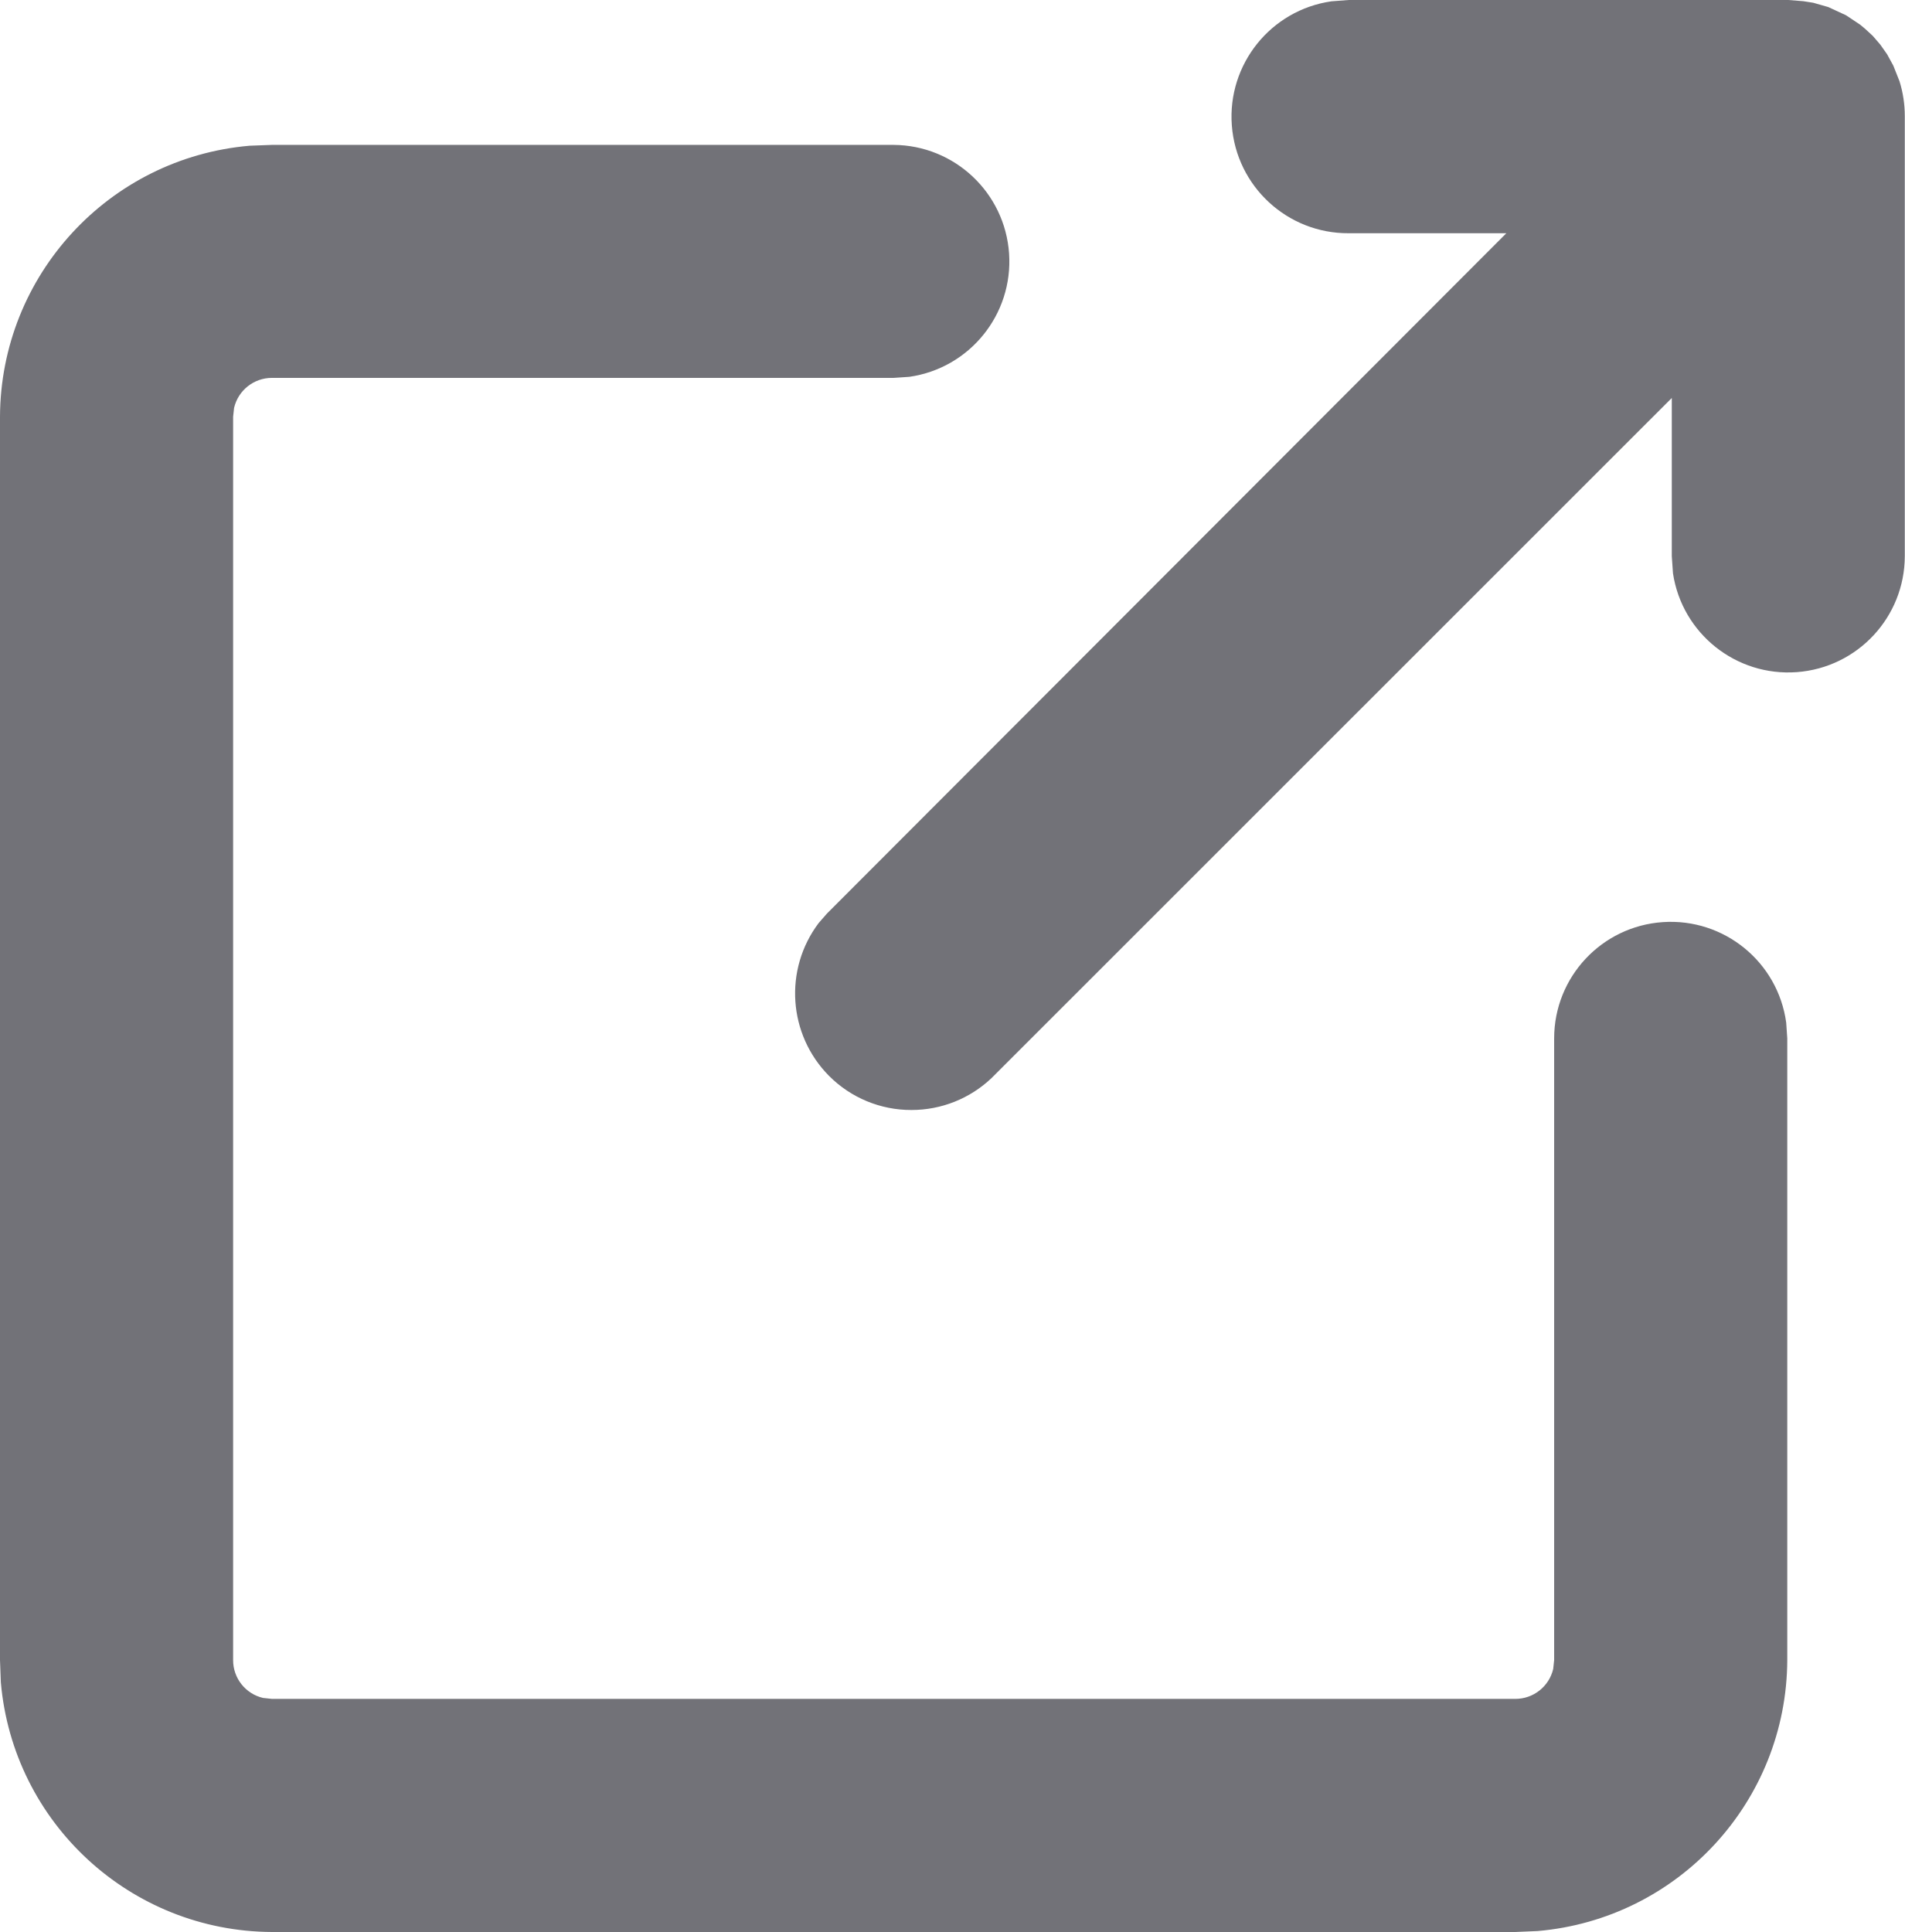
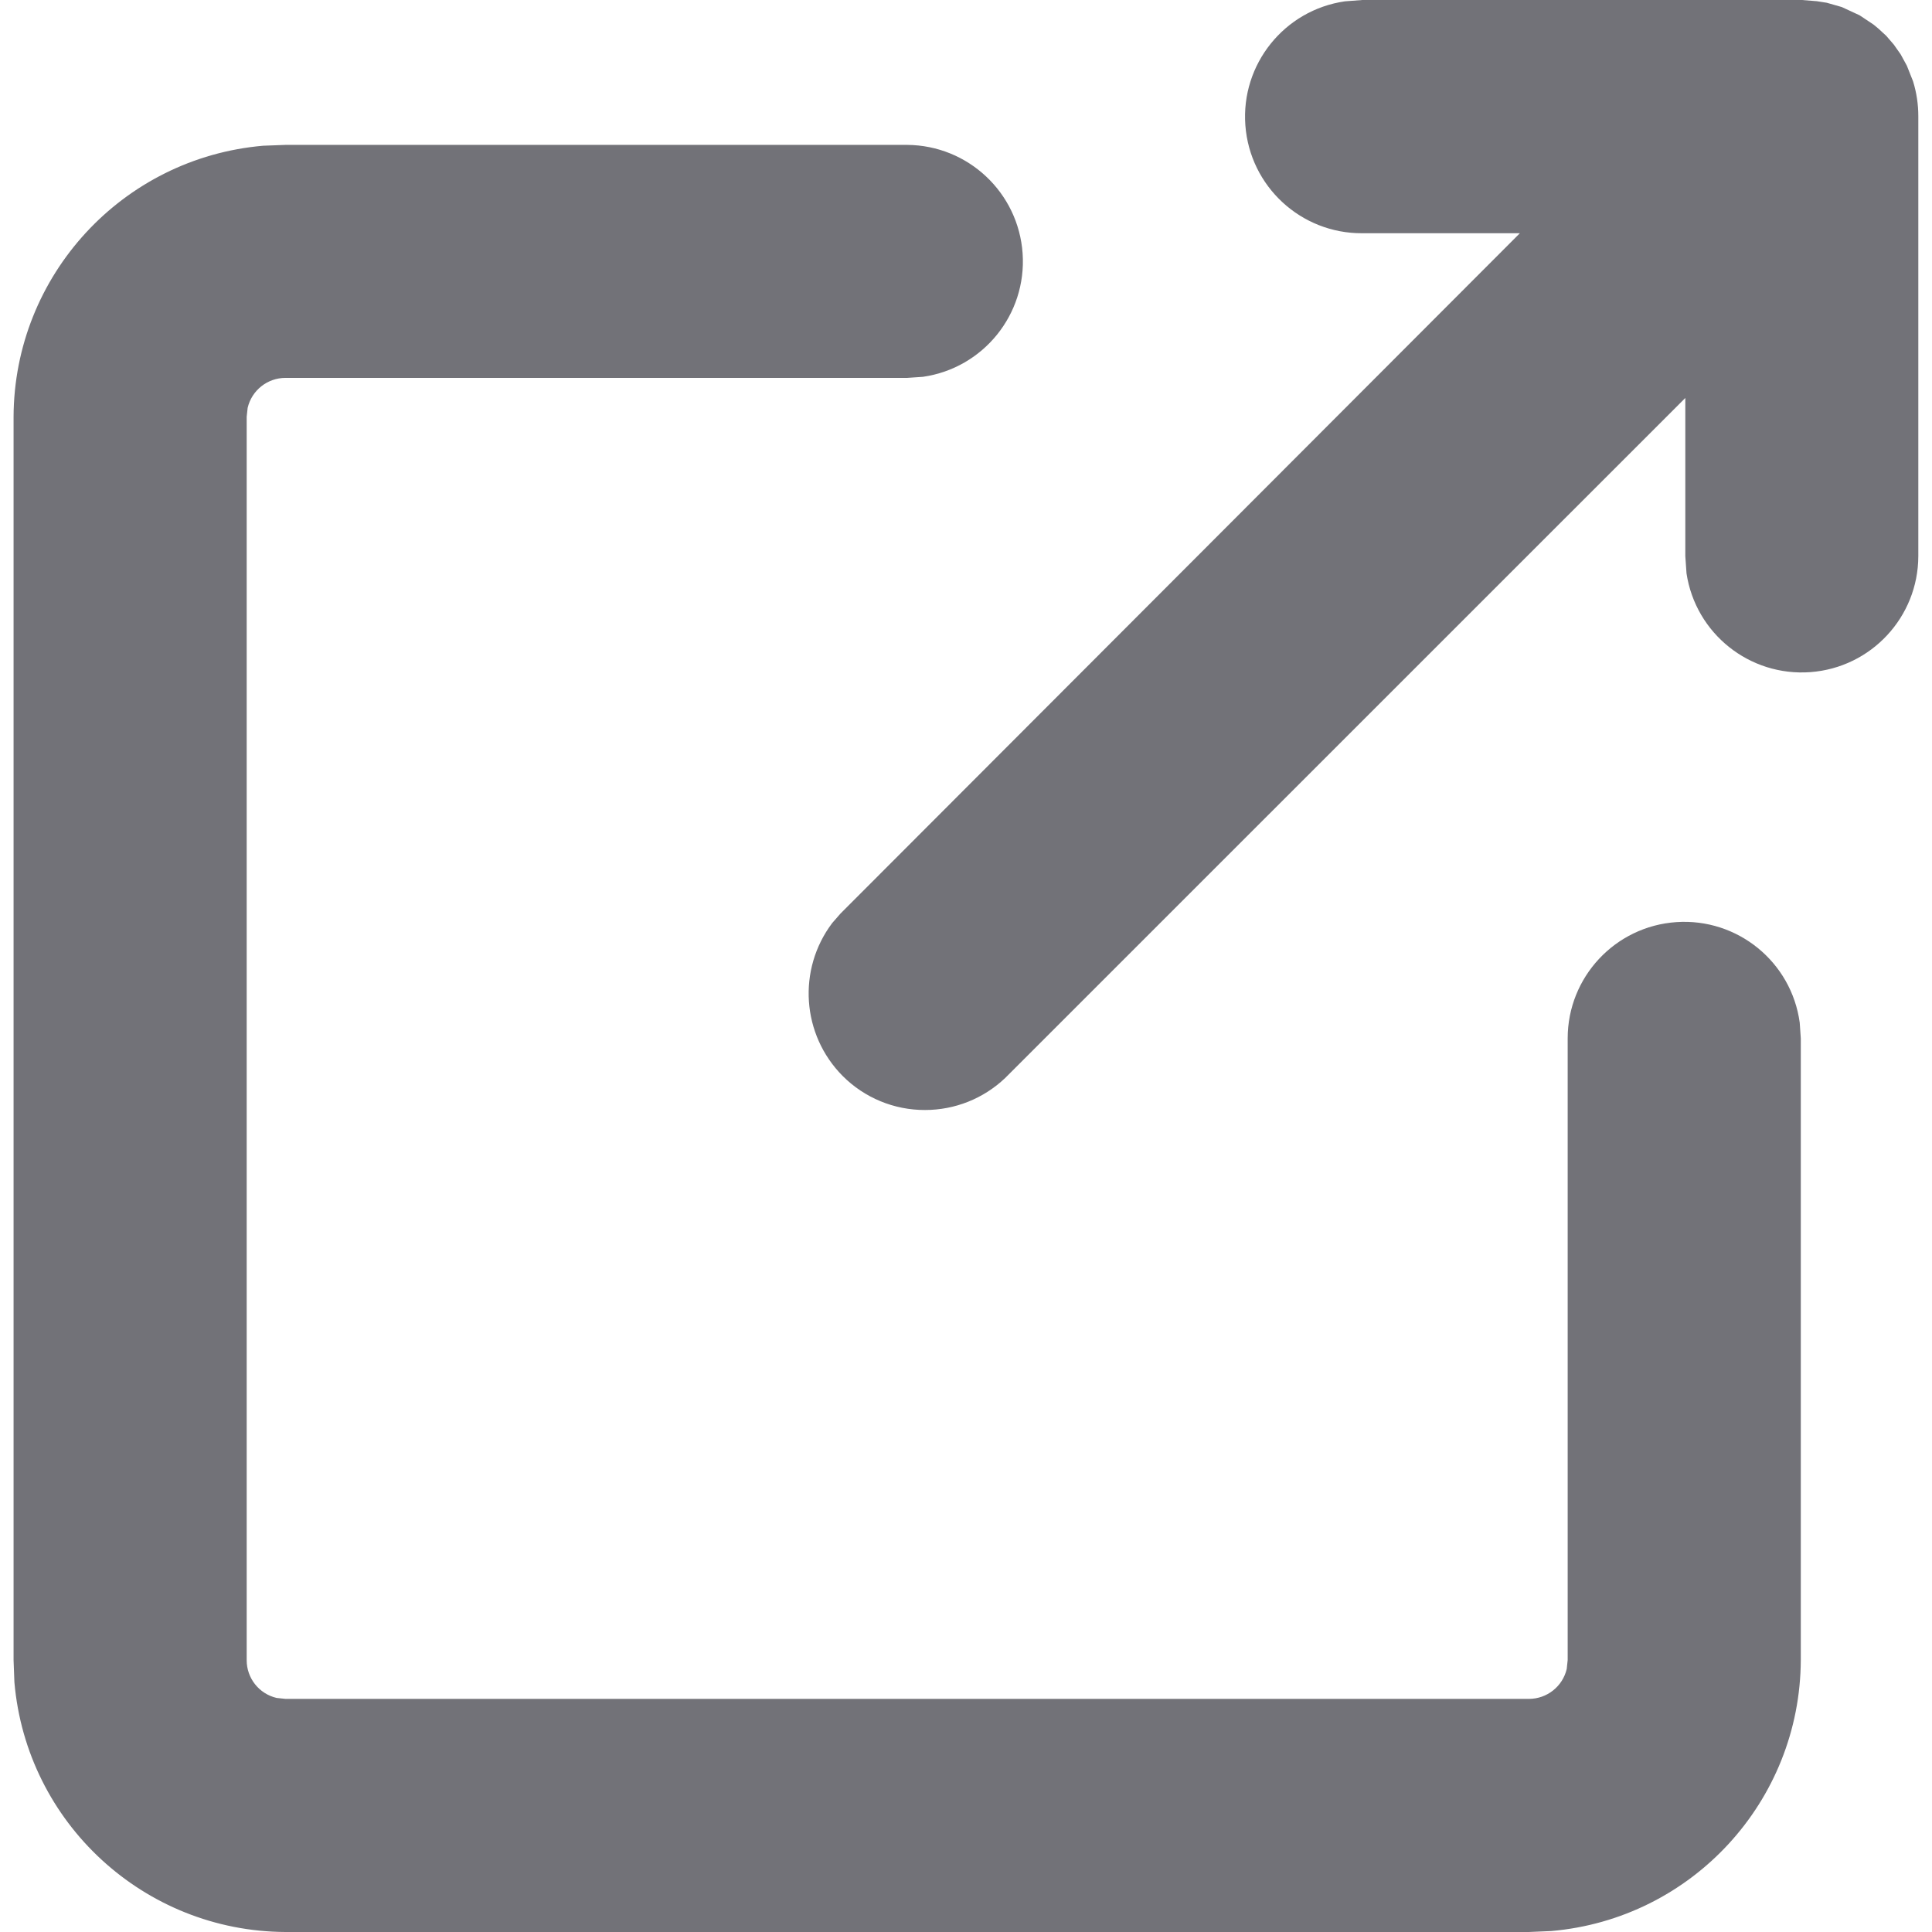
- <svg xmlns="http://www.w3.org/2000/svg" width="15.934" height="16.161" viewBox="0 0 15.934 16.161">
+ <svg xmlns="http://www.w3.org/2000/svg" width="12.5" height="12.5" viewBox="0 0 15.934 16.161">
  <g id="Icon_External_Link" data-name="Icon/External Link" transform="translate(-0.525 -0.314)">
    <path id="External_Link" data-name="External Link" d="M12.675,16.161H2.275A2.287,2.287,0,0,1,.007,14.072L0,13.886V3.486A2.285,2.285,0,0,1,2.088,1.219l.187-.007h5.2a.975.975,0,0,1,.132,1.94l-.132.009h-5.2a.325.325,0,0,0-.317.251l-.008.074v10.4a.324.324,0,0,0,.25.317l.075.008h10.4a.325.325,0,0,0,.317-.25L13,13.886v-5.2a.975.975,0,0,1,1.941-.132l.009.132v5.2a2.285,2.285,0,0,1-2.088,2.267ZM7.624,9.285A.968.968,0,0,1,6.935,9a.979.979,0,0,1-.087-1.279l.069-.079L12.6,1.951H11.282a.975.975,0,0,1-.145-1.94L11.282,0h3.677l.125.01.083.013.126.036.149.069.117.078L15.6.24,15.665.3l.063.073.057.081.052.095.052.131a.982.982,0,0,1,.044.292V4.652a.975.975,0,0,1-1.939.144l-.01-.144V3.329L8.294,9.018A.971.971,0,0,1,7.624,9.285Z" transform="translate(0.525 0.314)" fill="#727278" />
  </g>
</svg>
